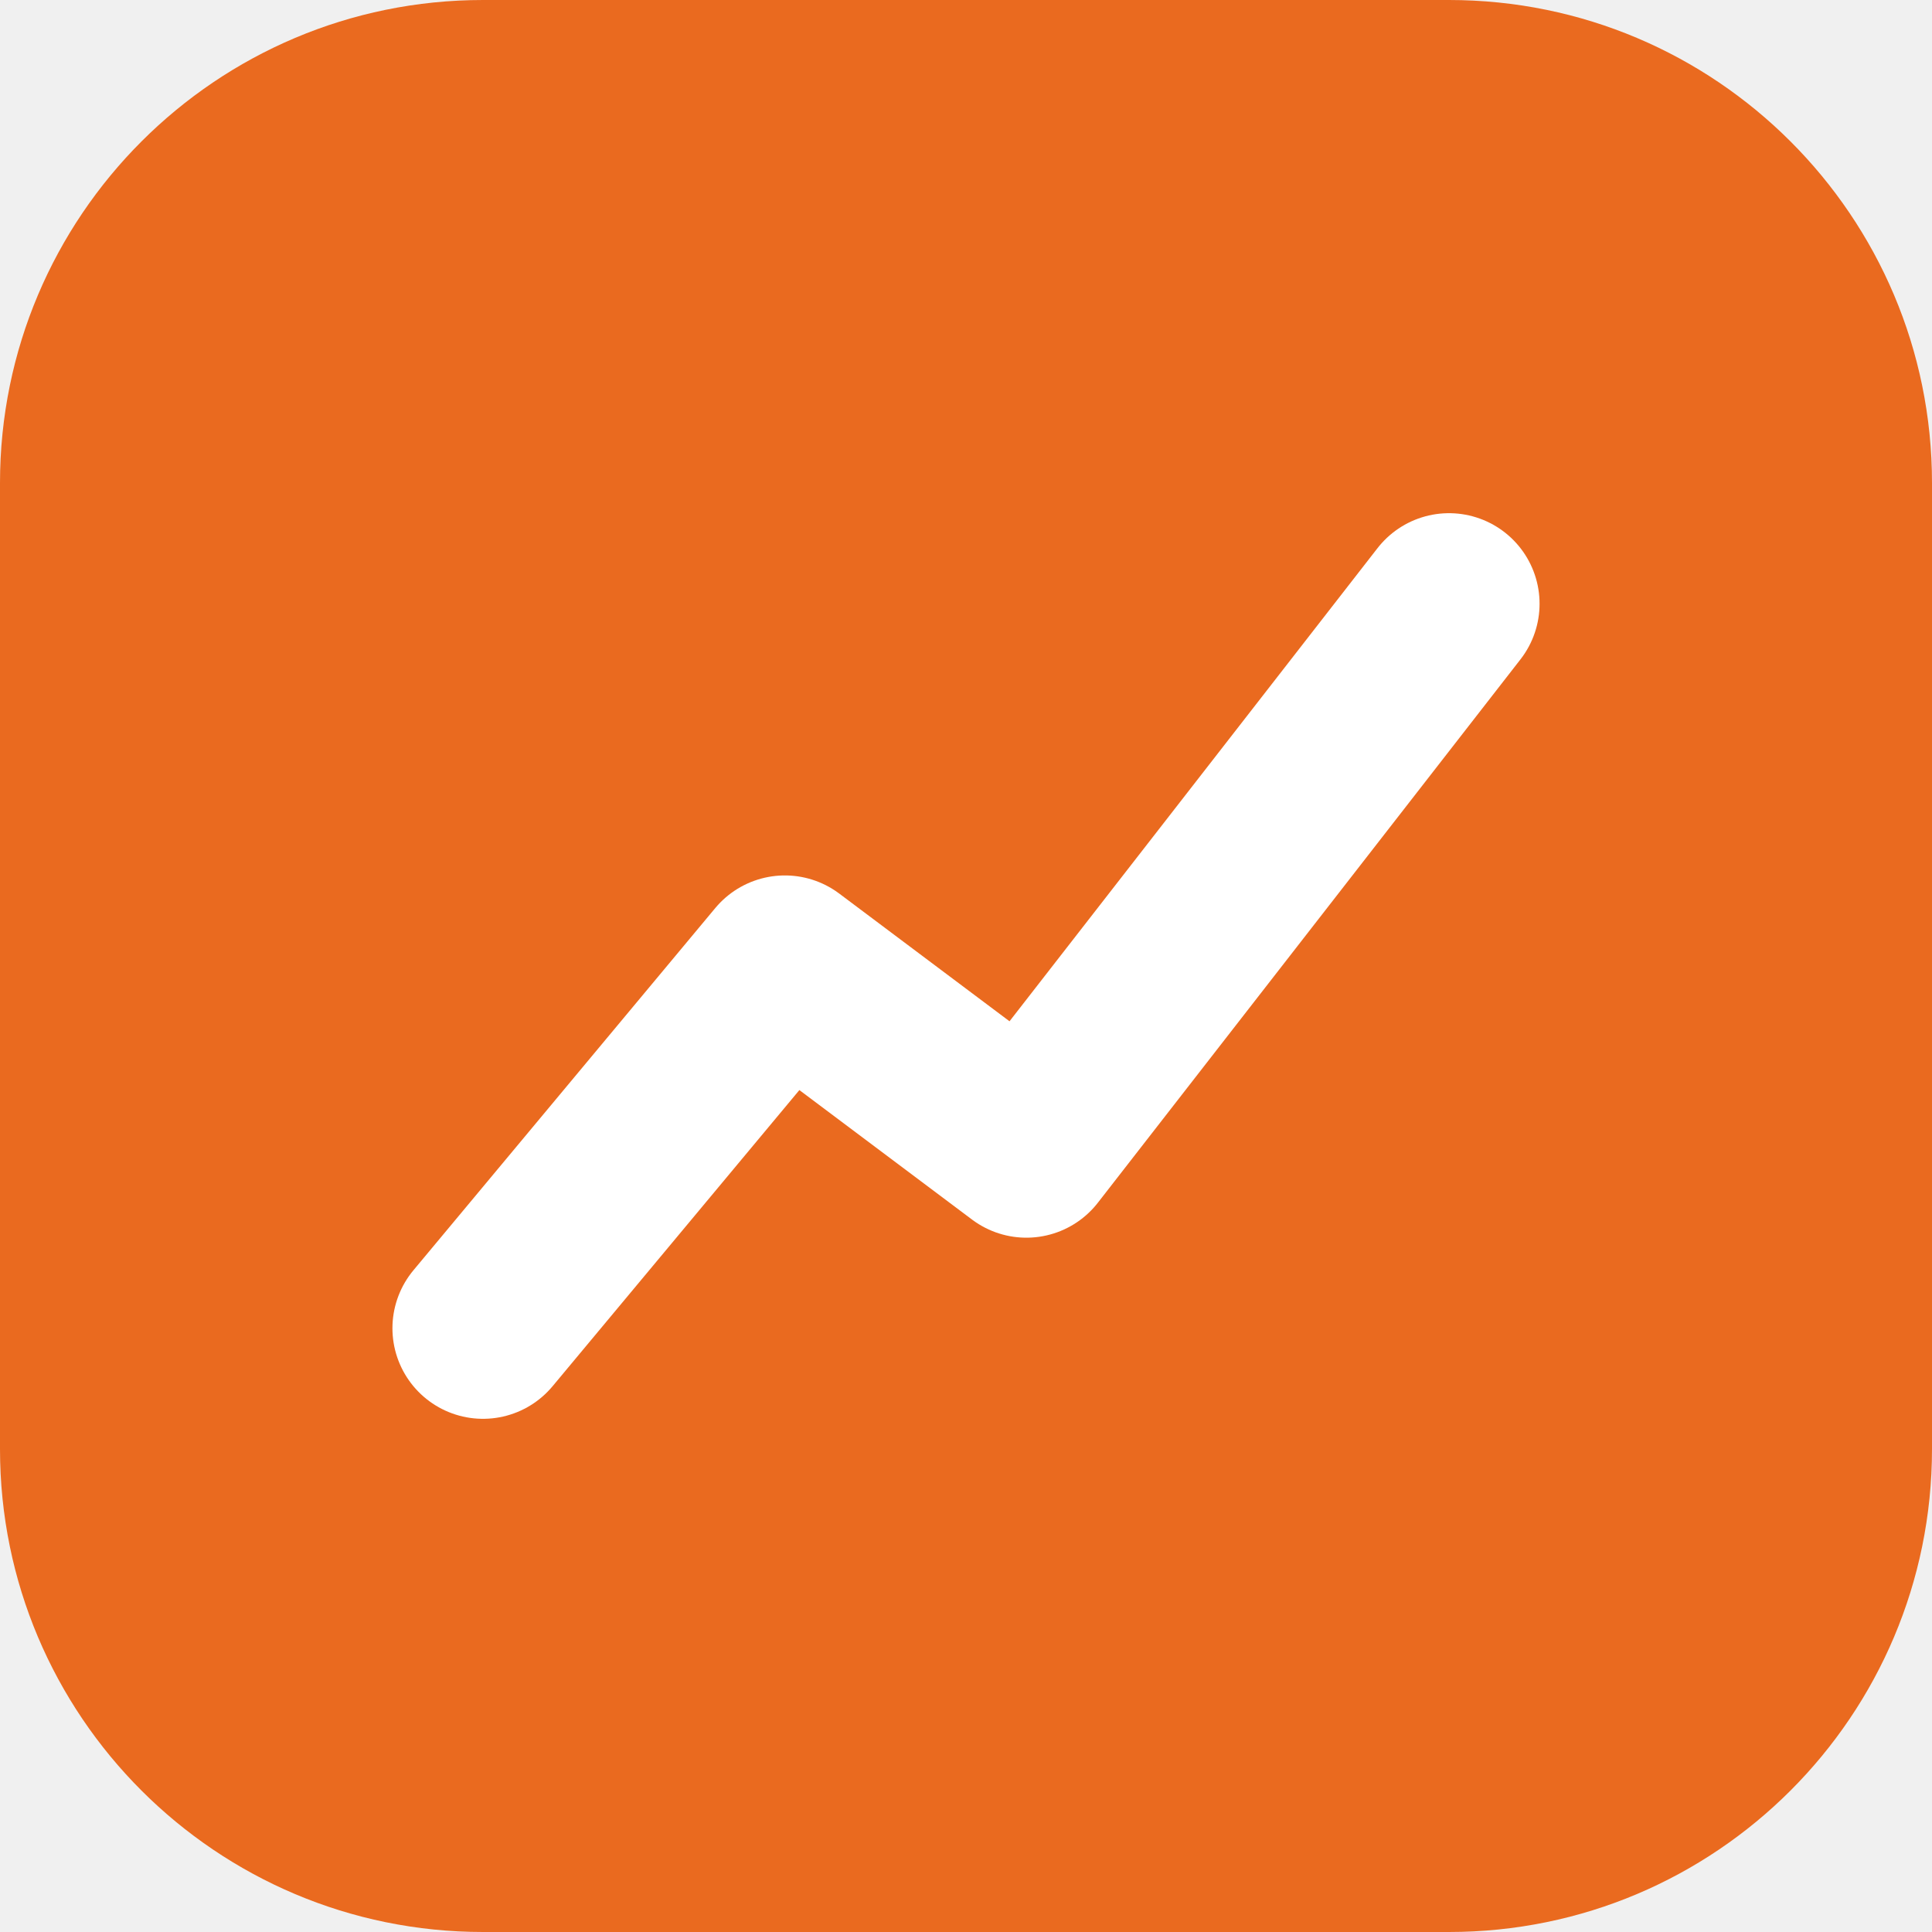
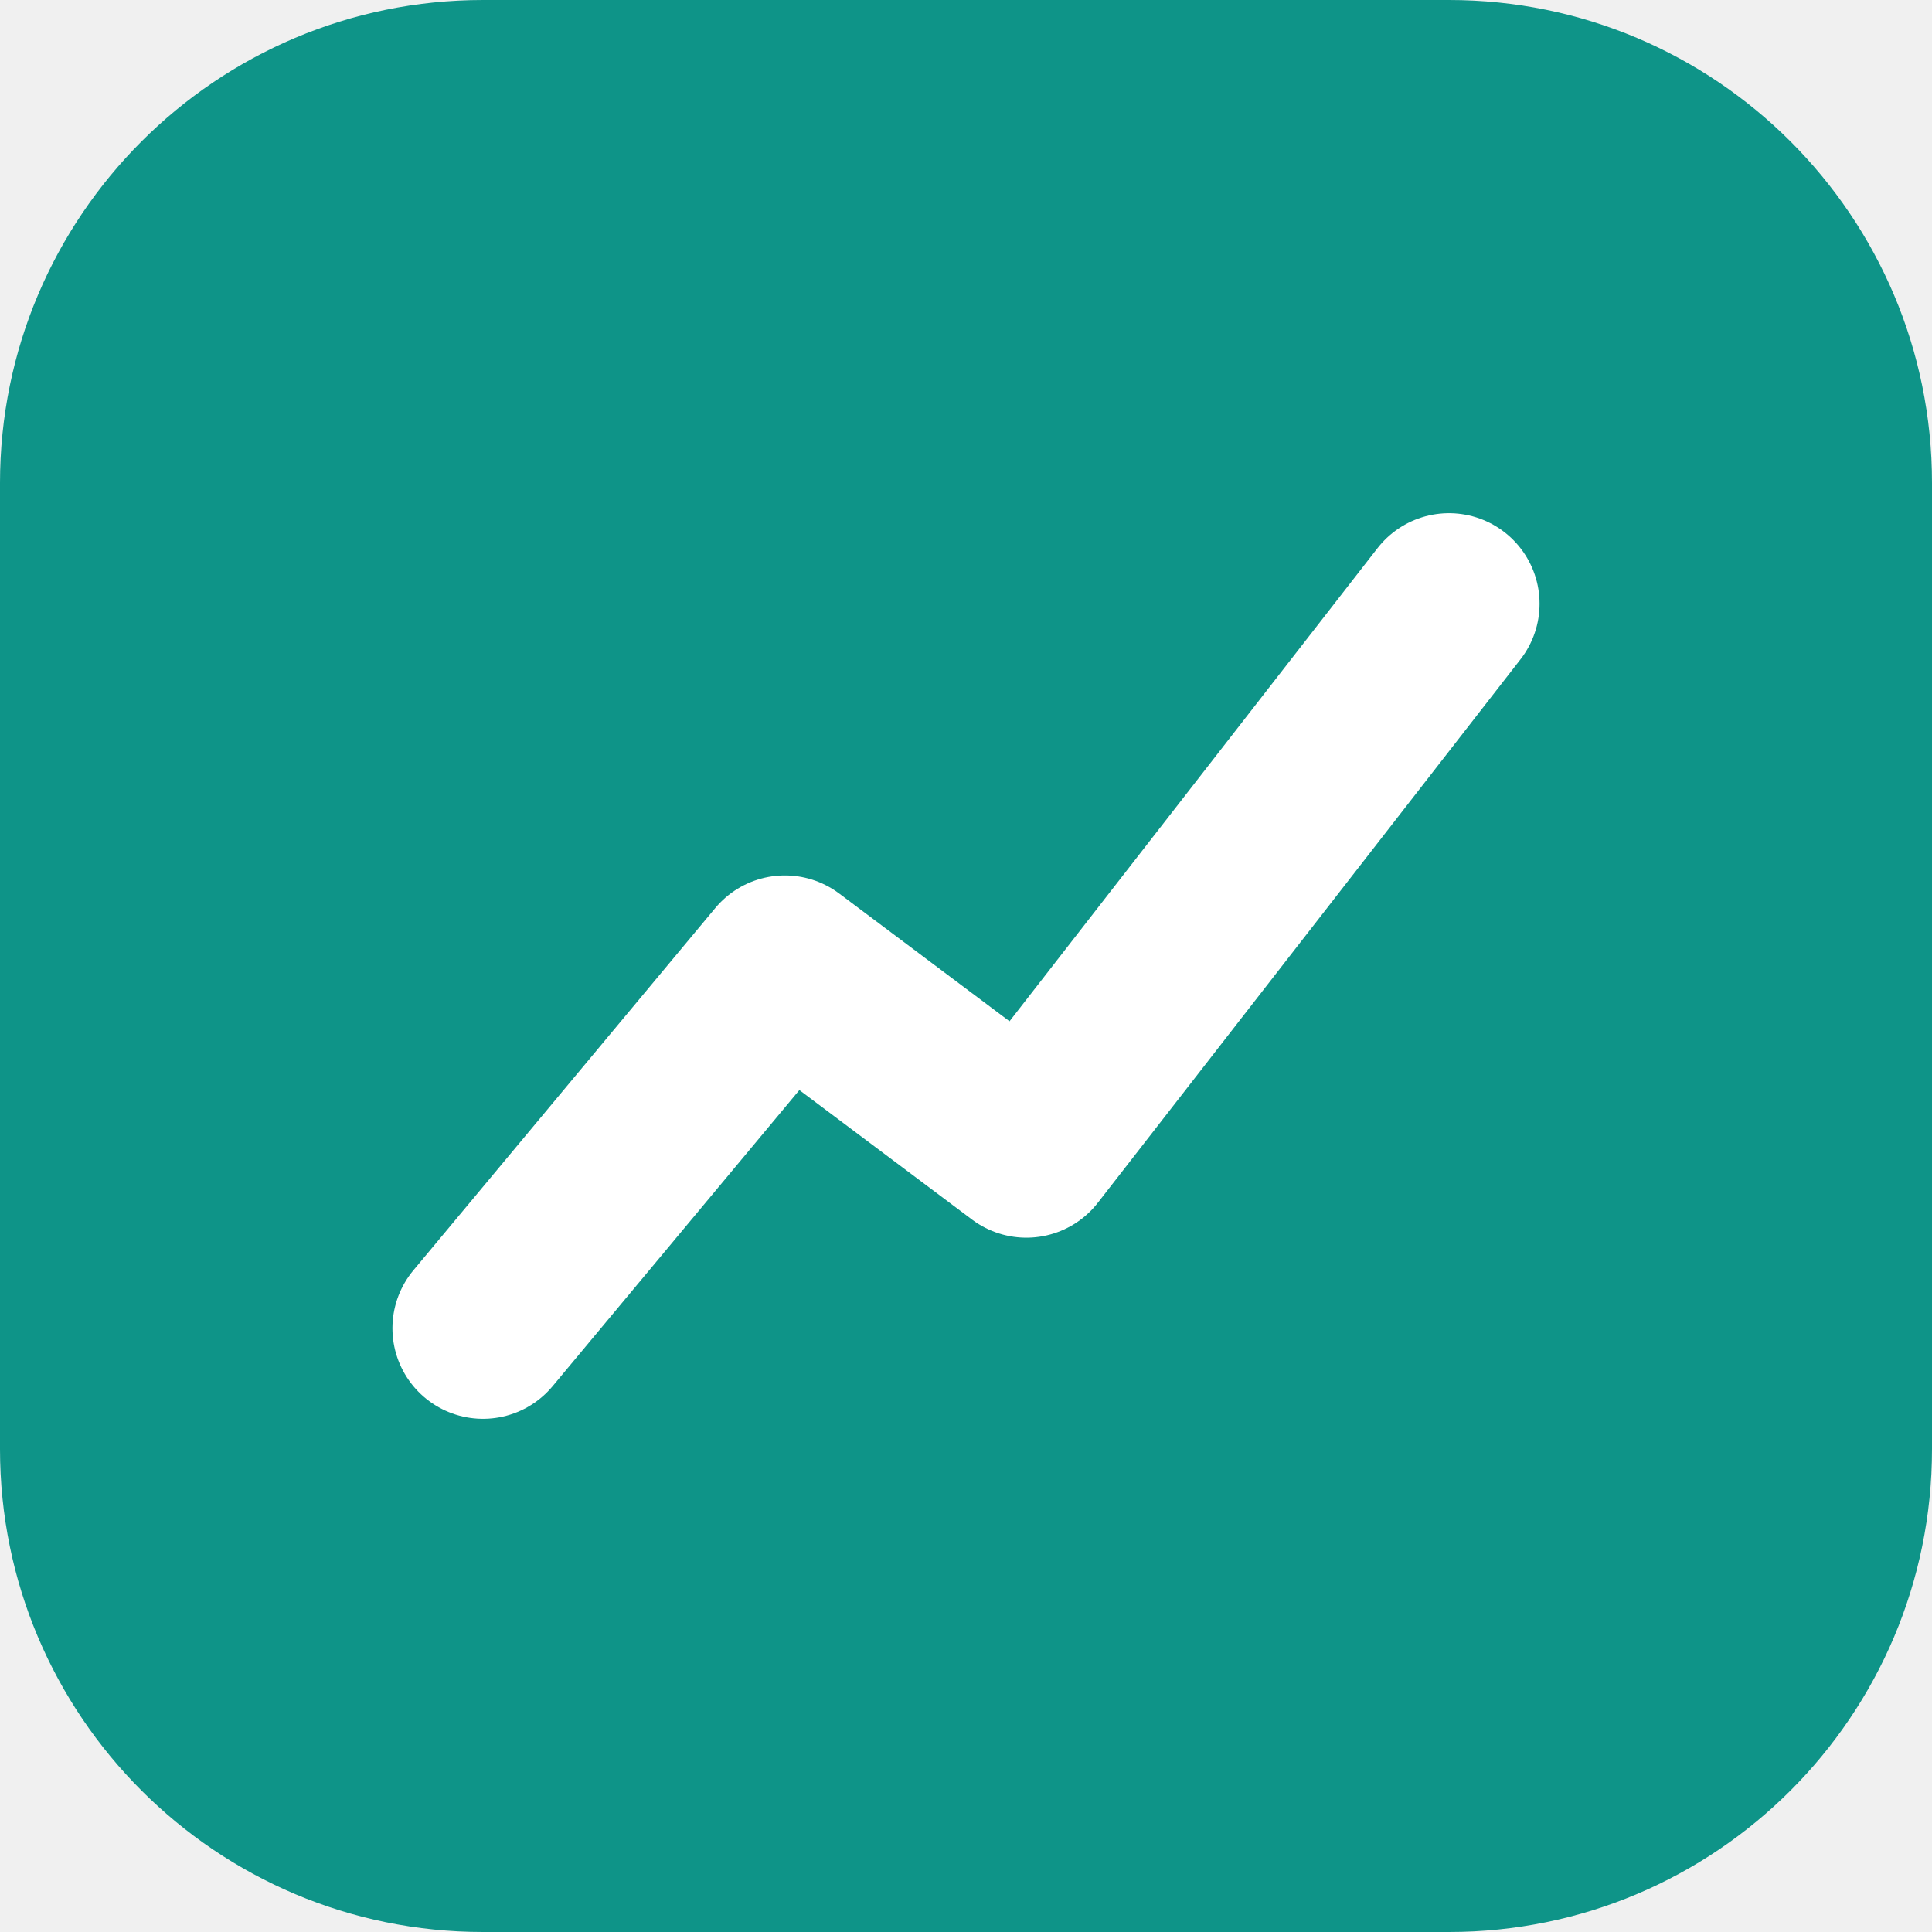
<svg xmlns="http://www.w3.org/2000/svg" viewBox="0 0 32 32">
-   <rect width="32" height="32" rx="8" fill="#EA6A1F" />
+   <rect width="32" height="32" rx="8" fill="#0E9488" />
  <path d="M8 22l5-6 4 3 7-9" fill="none" stroke="#fff" stroke-width="3" stroke-linecap="round" stroke-linejoin="round" />
</svg>
